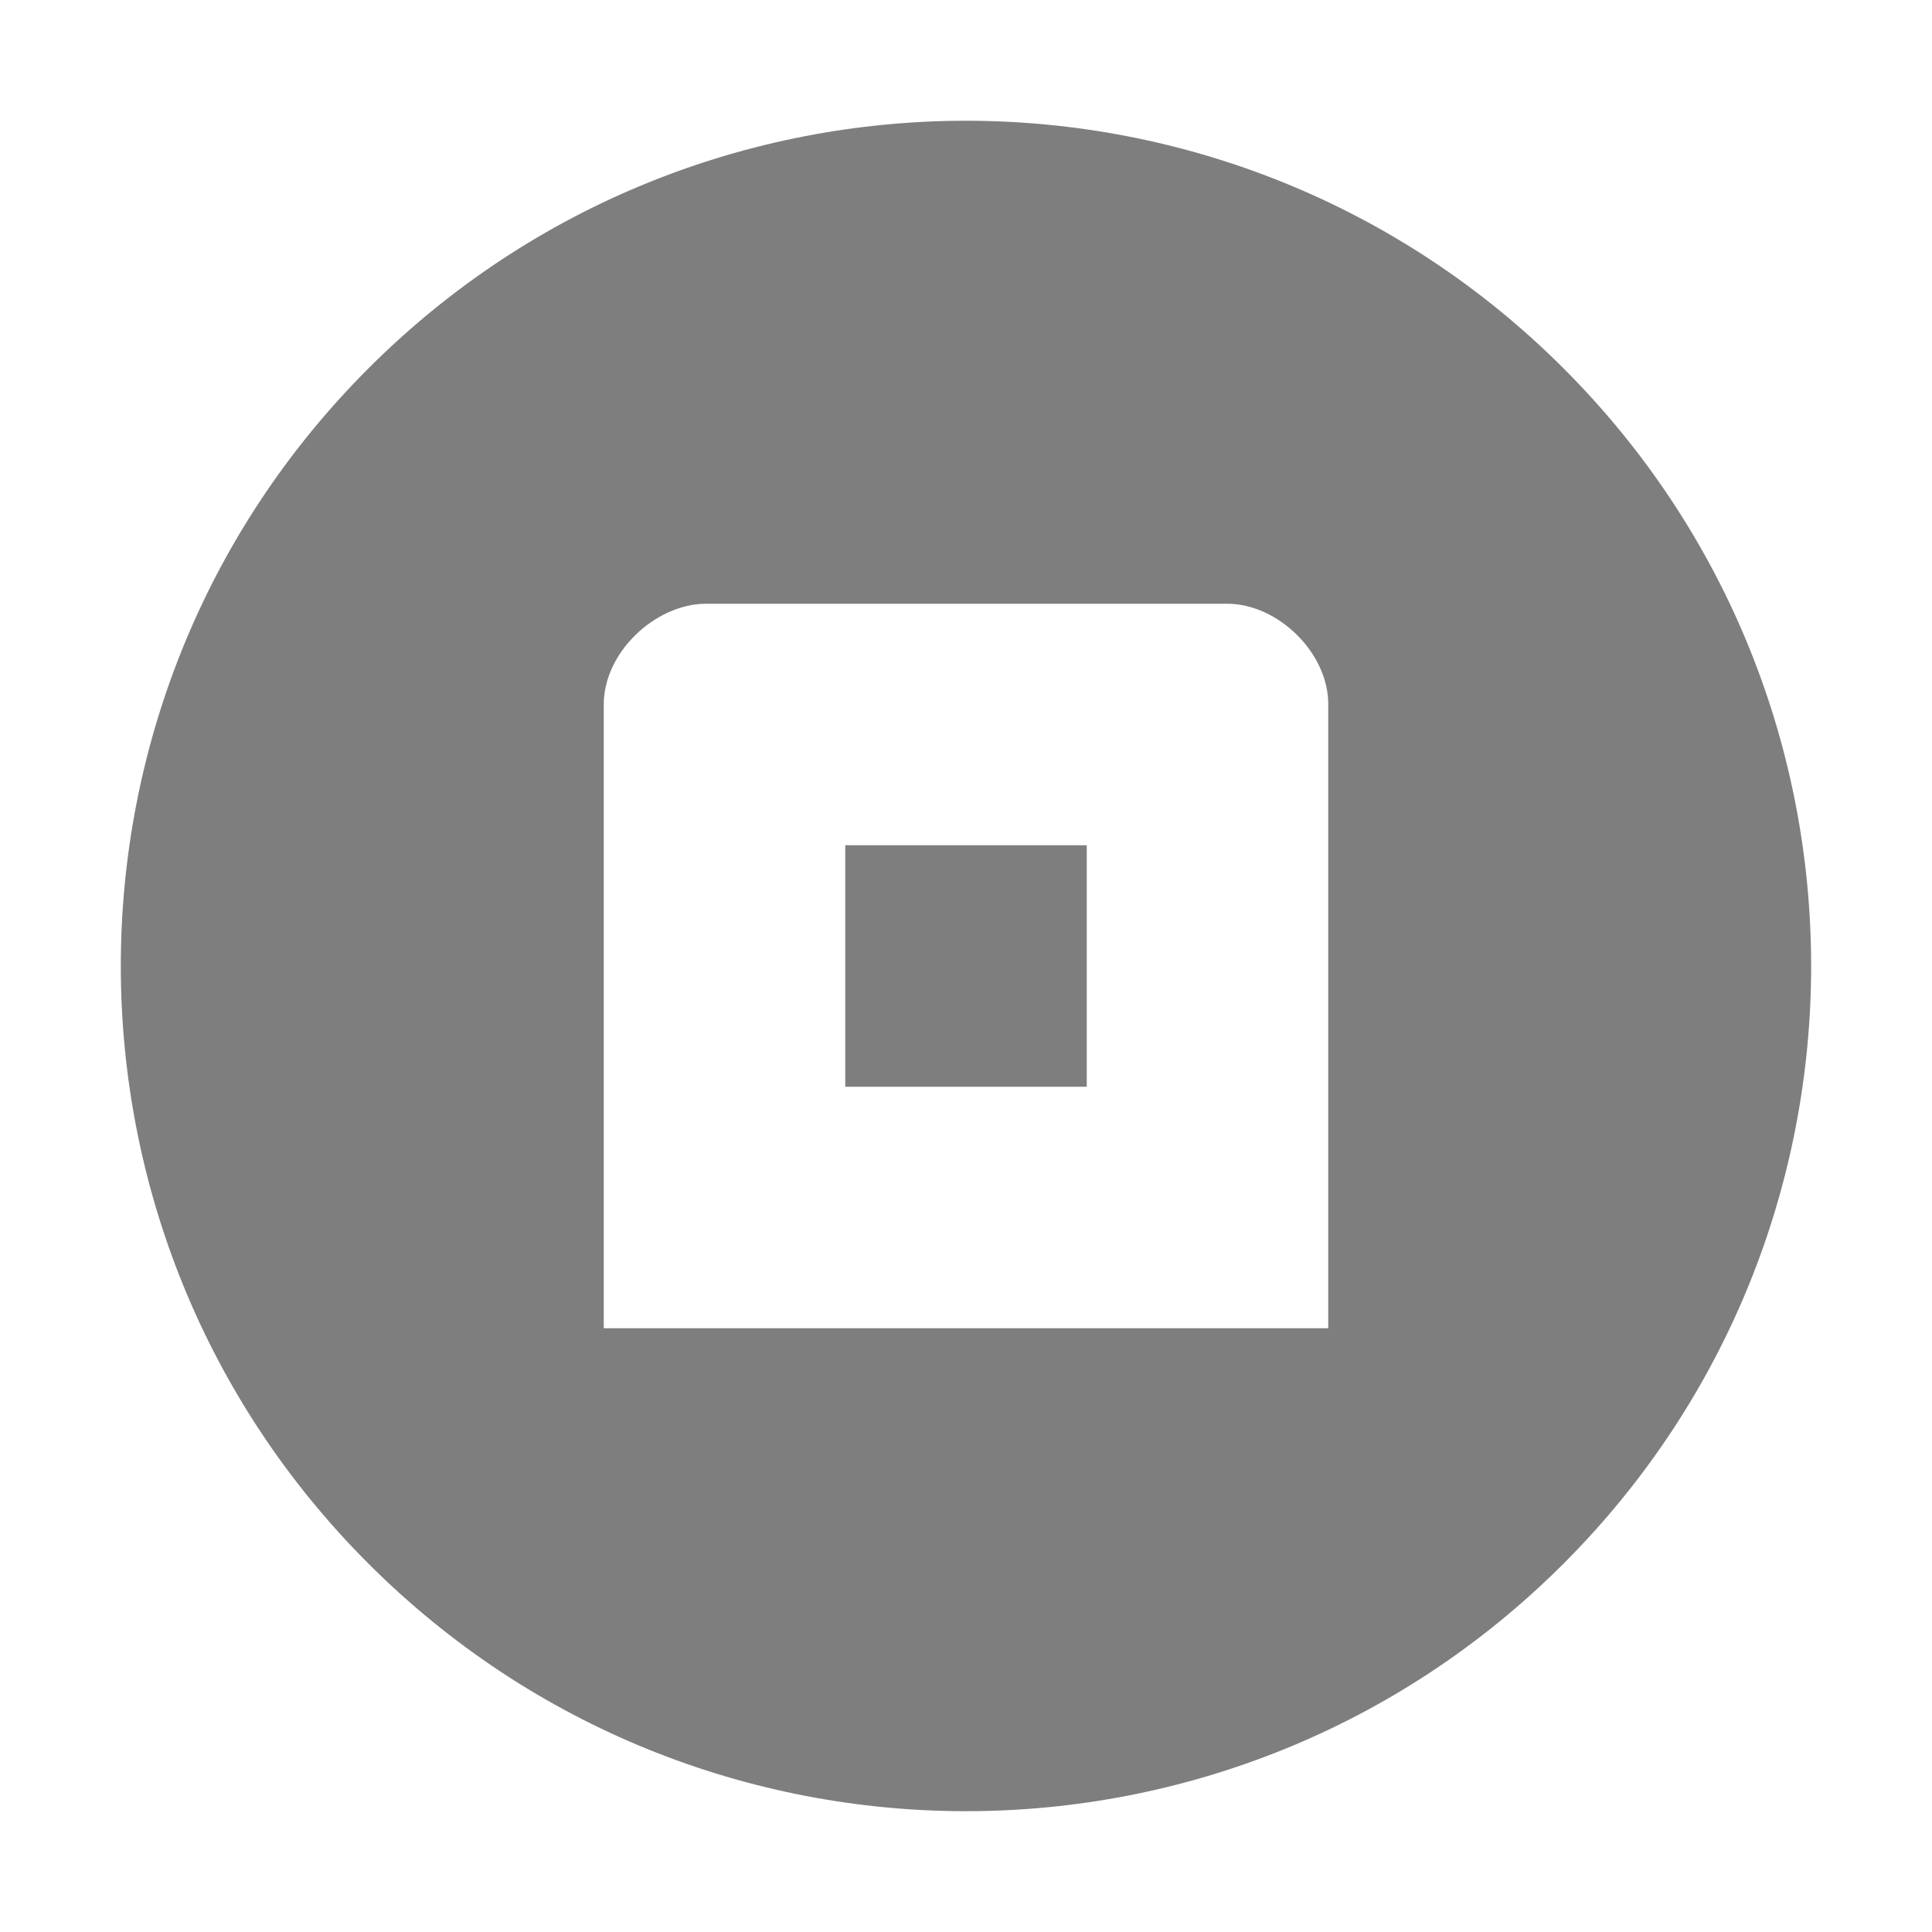
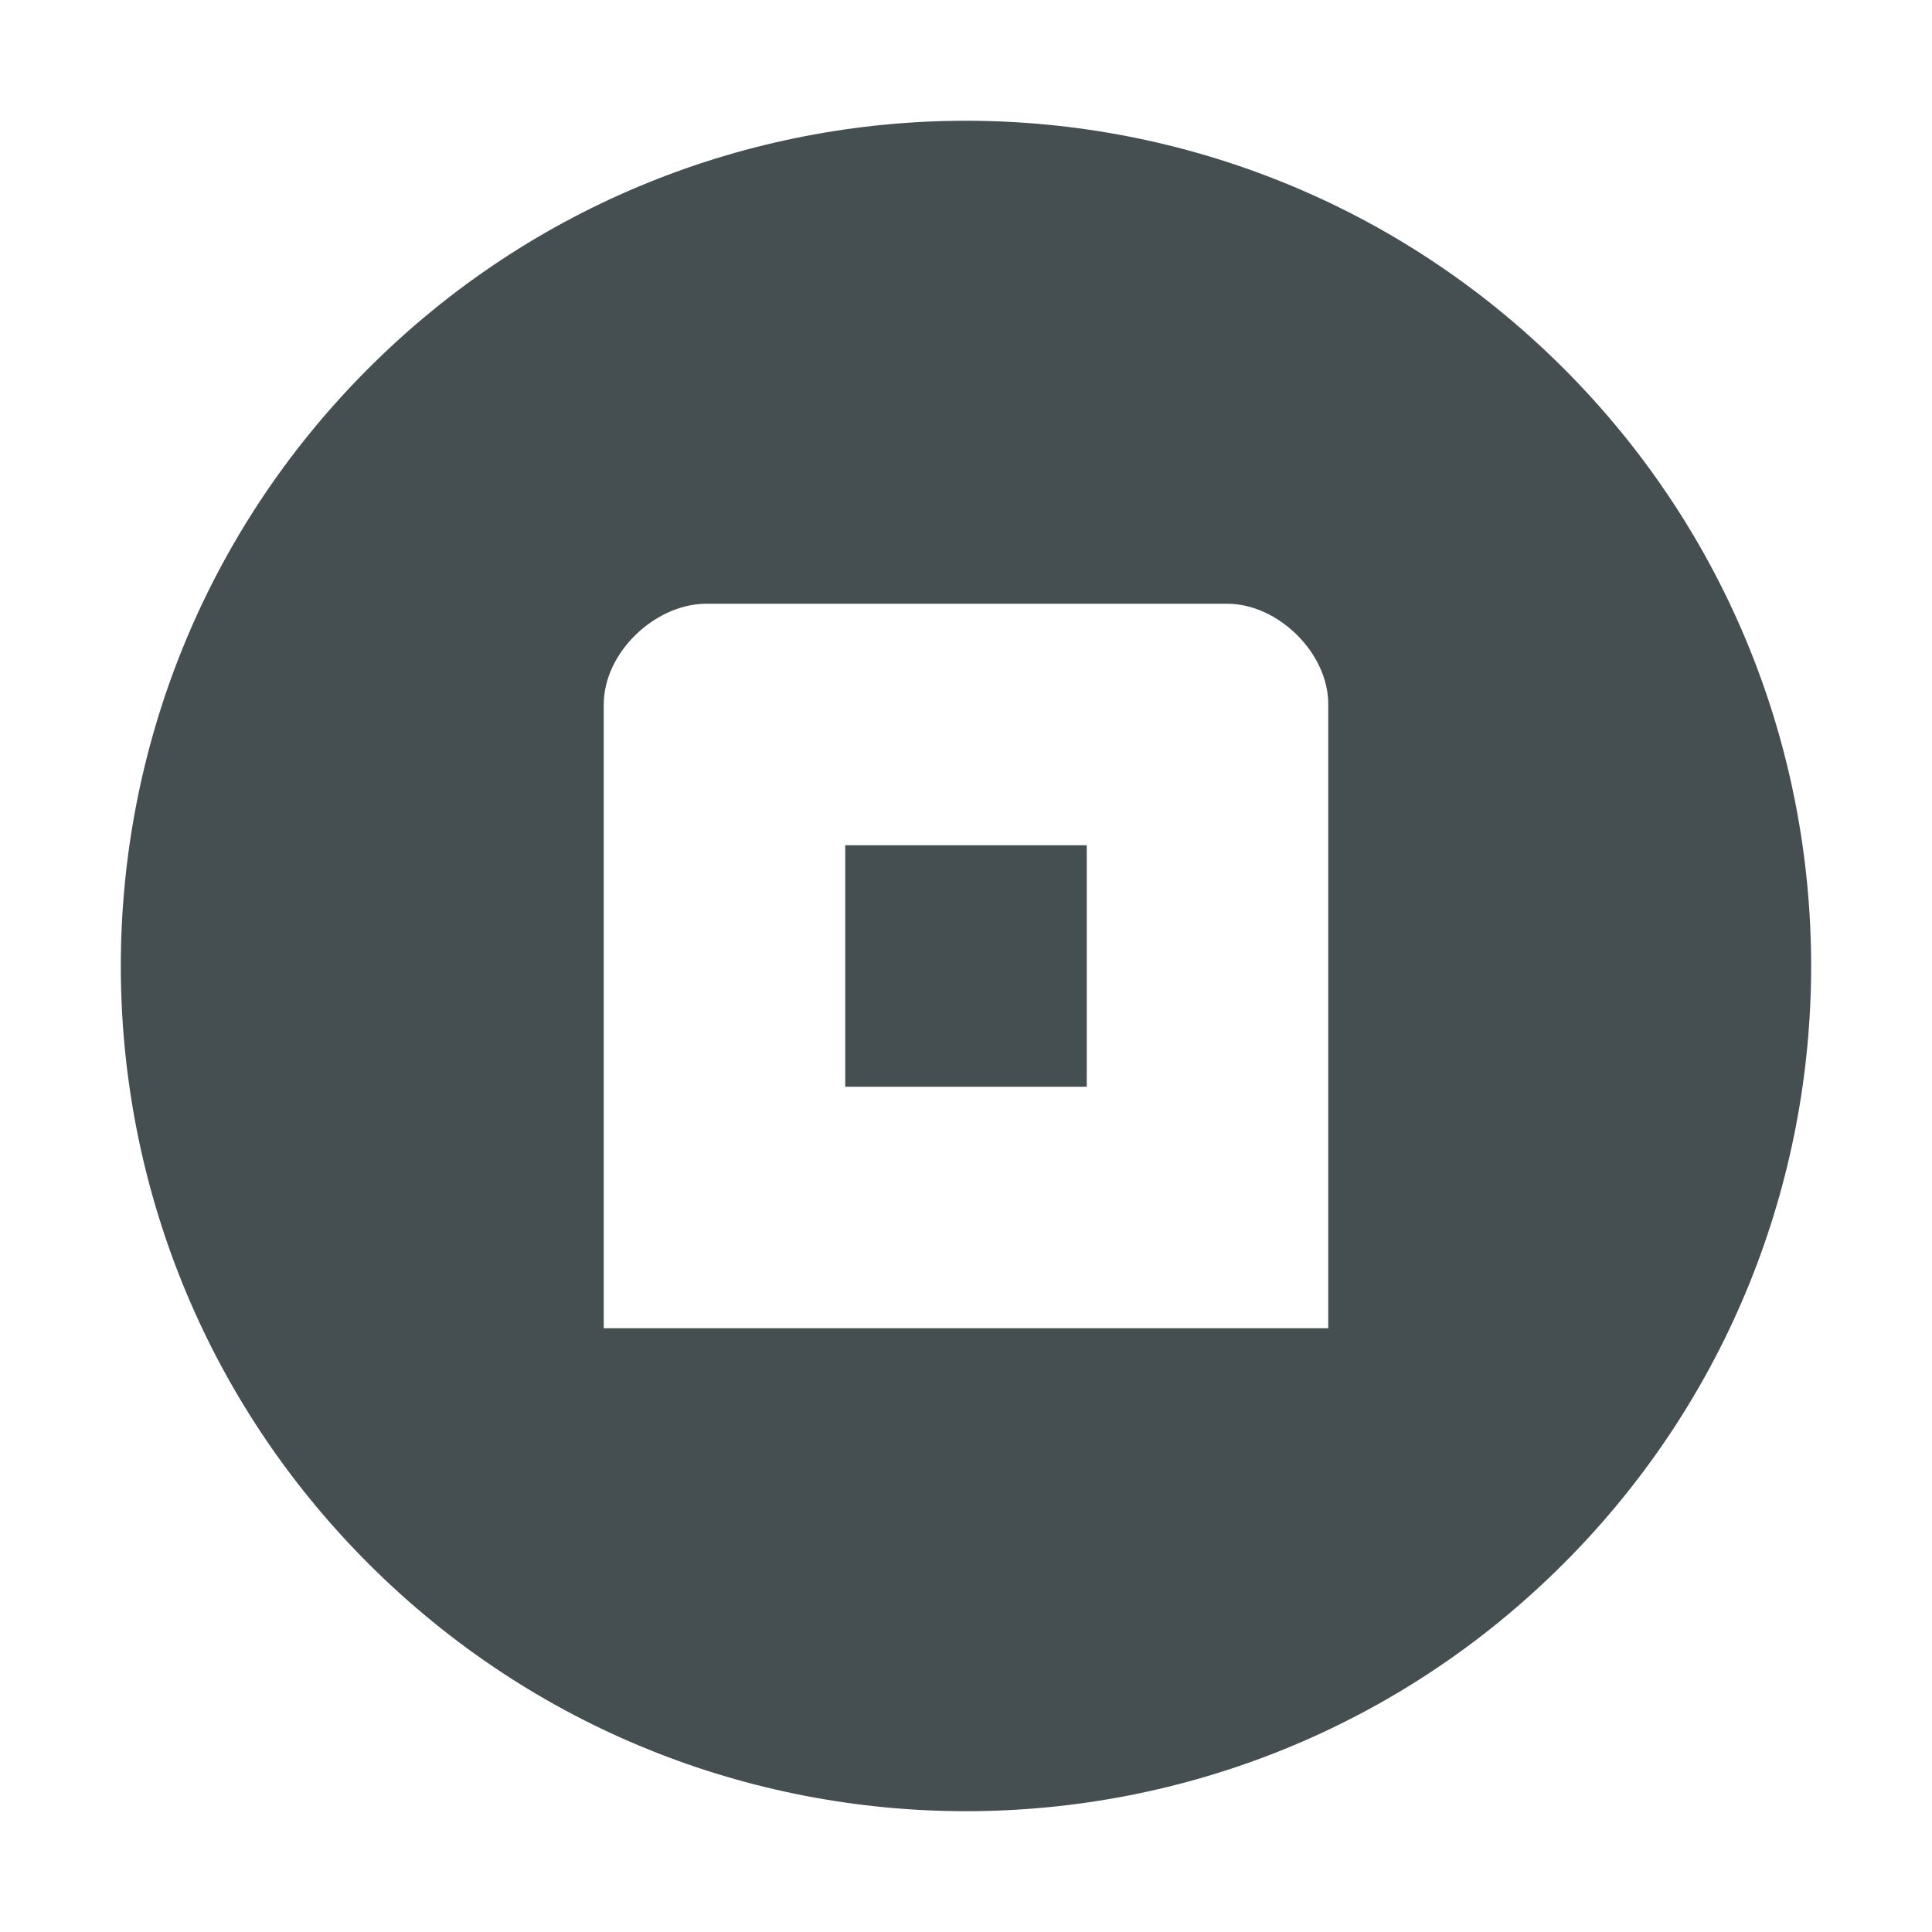
<svg xmlns="http://www.w3.org/2000/svg" height="16" width="16">
-   <path d="m7.998 1c-1.791.001-3.583.685-4.949 2.053-2.733 2.735-2.731 7.166.004 9.898 2.735 2.733 7.166 2.731 9.898-.004s2.731-7.166-.004-9.898c-1.367-1.366-3.158-2.049-4.949-2.049zm-2.164 4h4.332c.417.001.836.407.834.834v5.166h-6v-5.166c0-.427.417-.824.834-.834zm1.166 2v2h2v-2z" fill="#7e7e7e" />
+   <path d="m7.998 1c-1.791.001-3.583.685-4.949 2.053-2.733 2.735-2.731 7.166.004 9.898 2.735 2.733 7.166 2.731 9.898-.004s2.731-7.166-.004-9.898c-1.367-1.366-3.158-2.049-4.949-2.049zm-2.164 4h4.332c.417.001.836.407.834.834v5.166h-6v-5.166c0-.427.417-.824.834-.834zm1.166 2v2h2v-2z" fill="#454f52" />
</svg>
